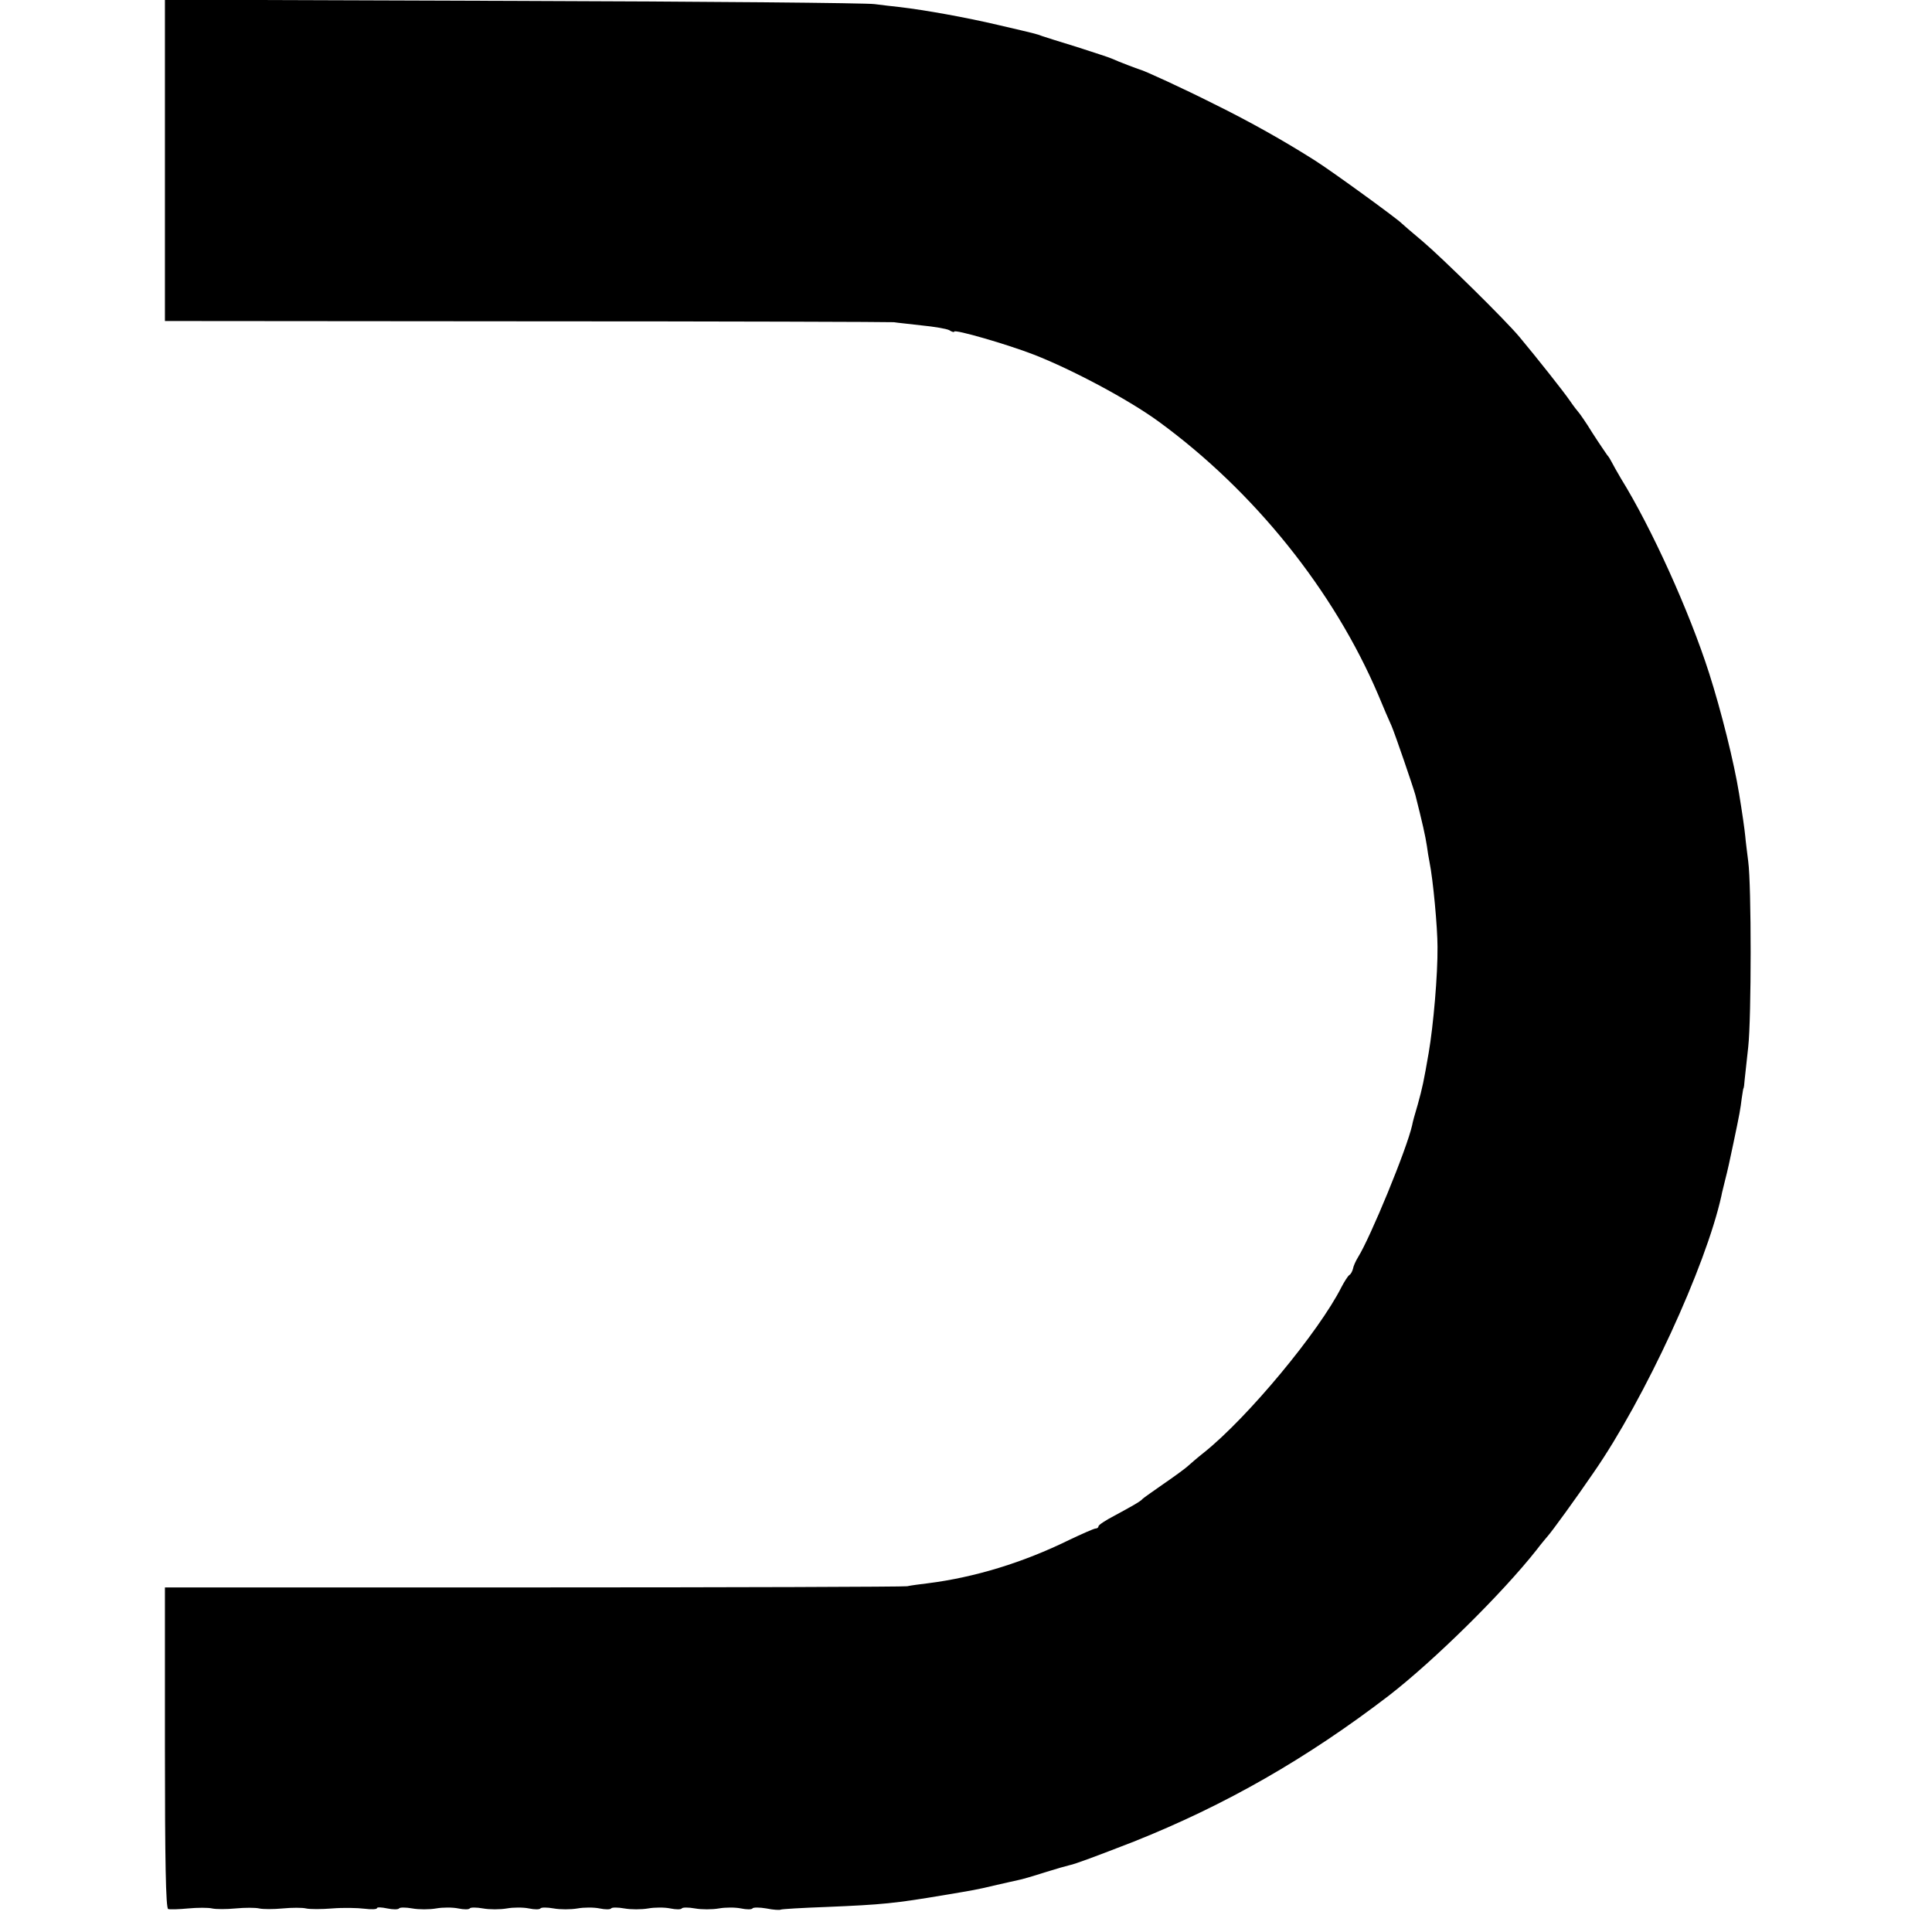
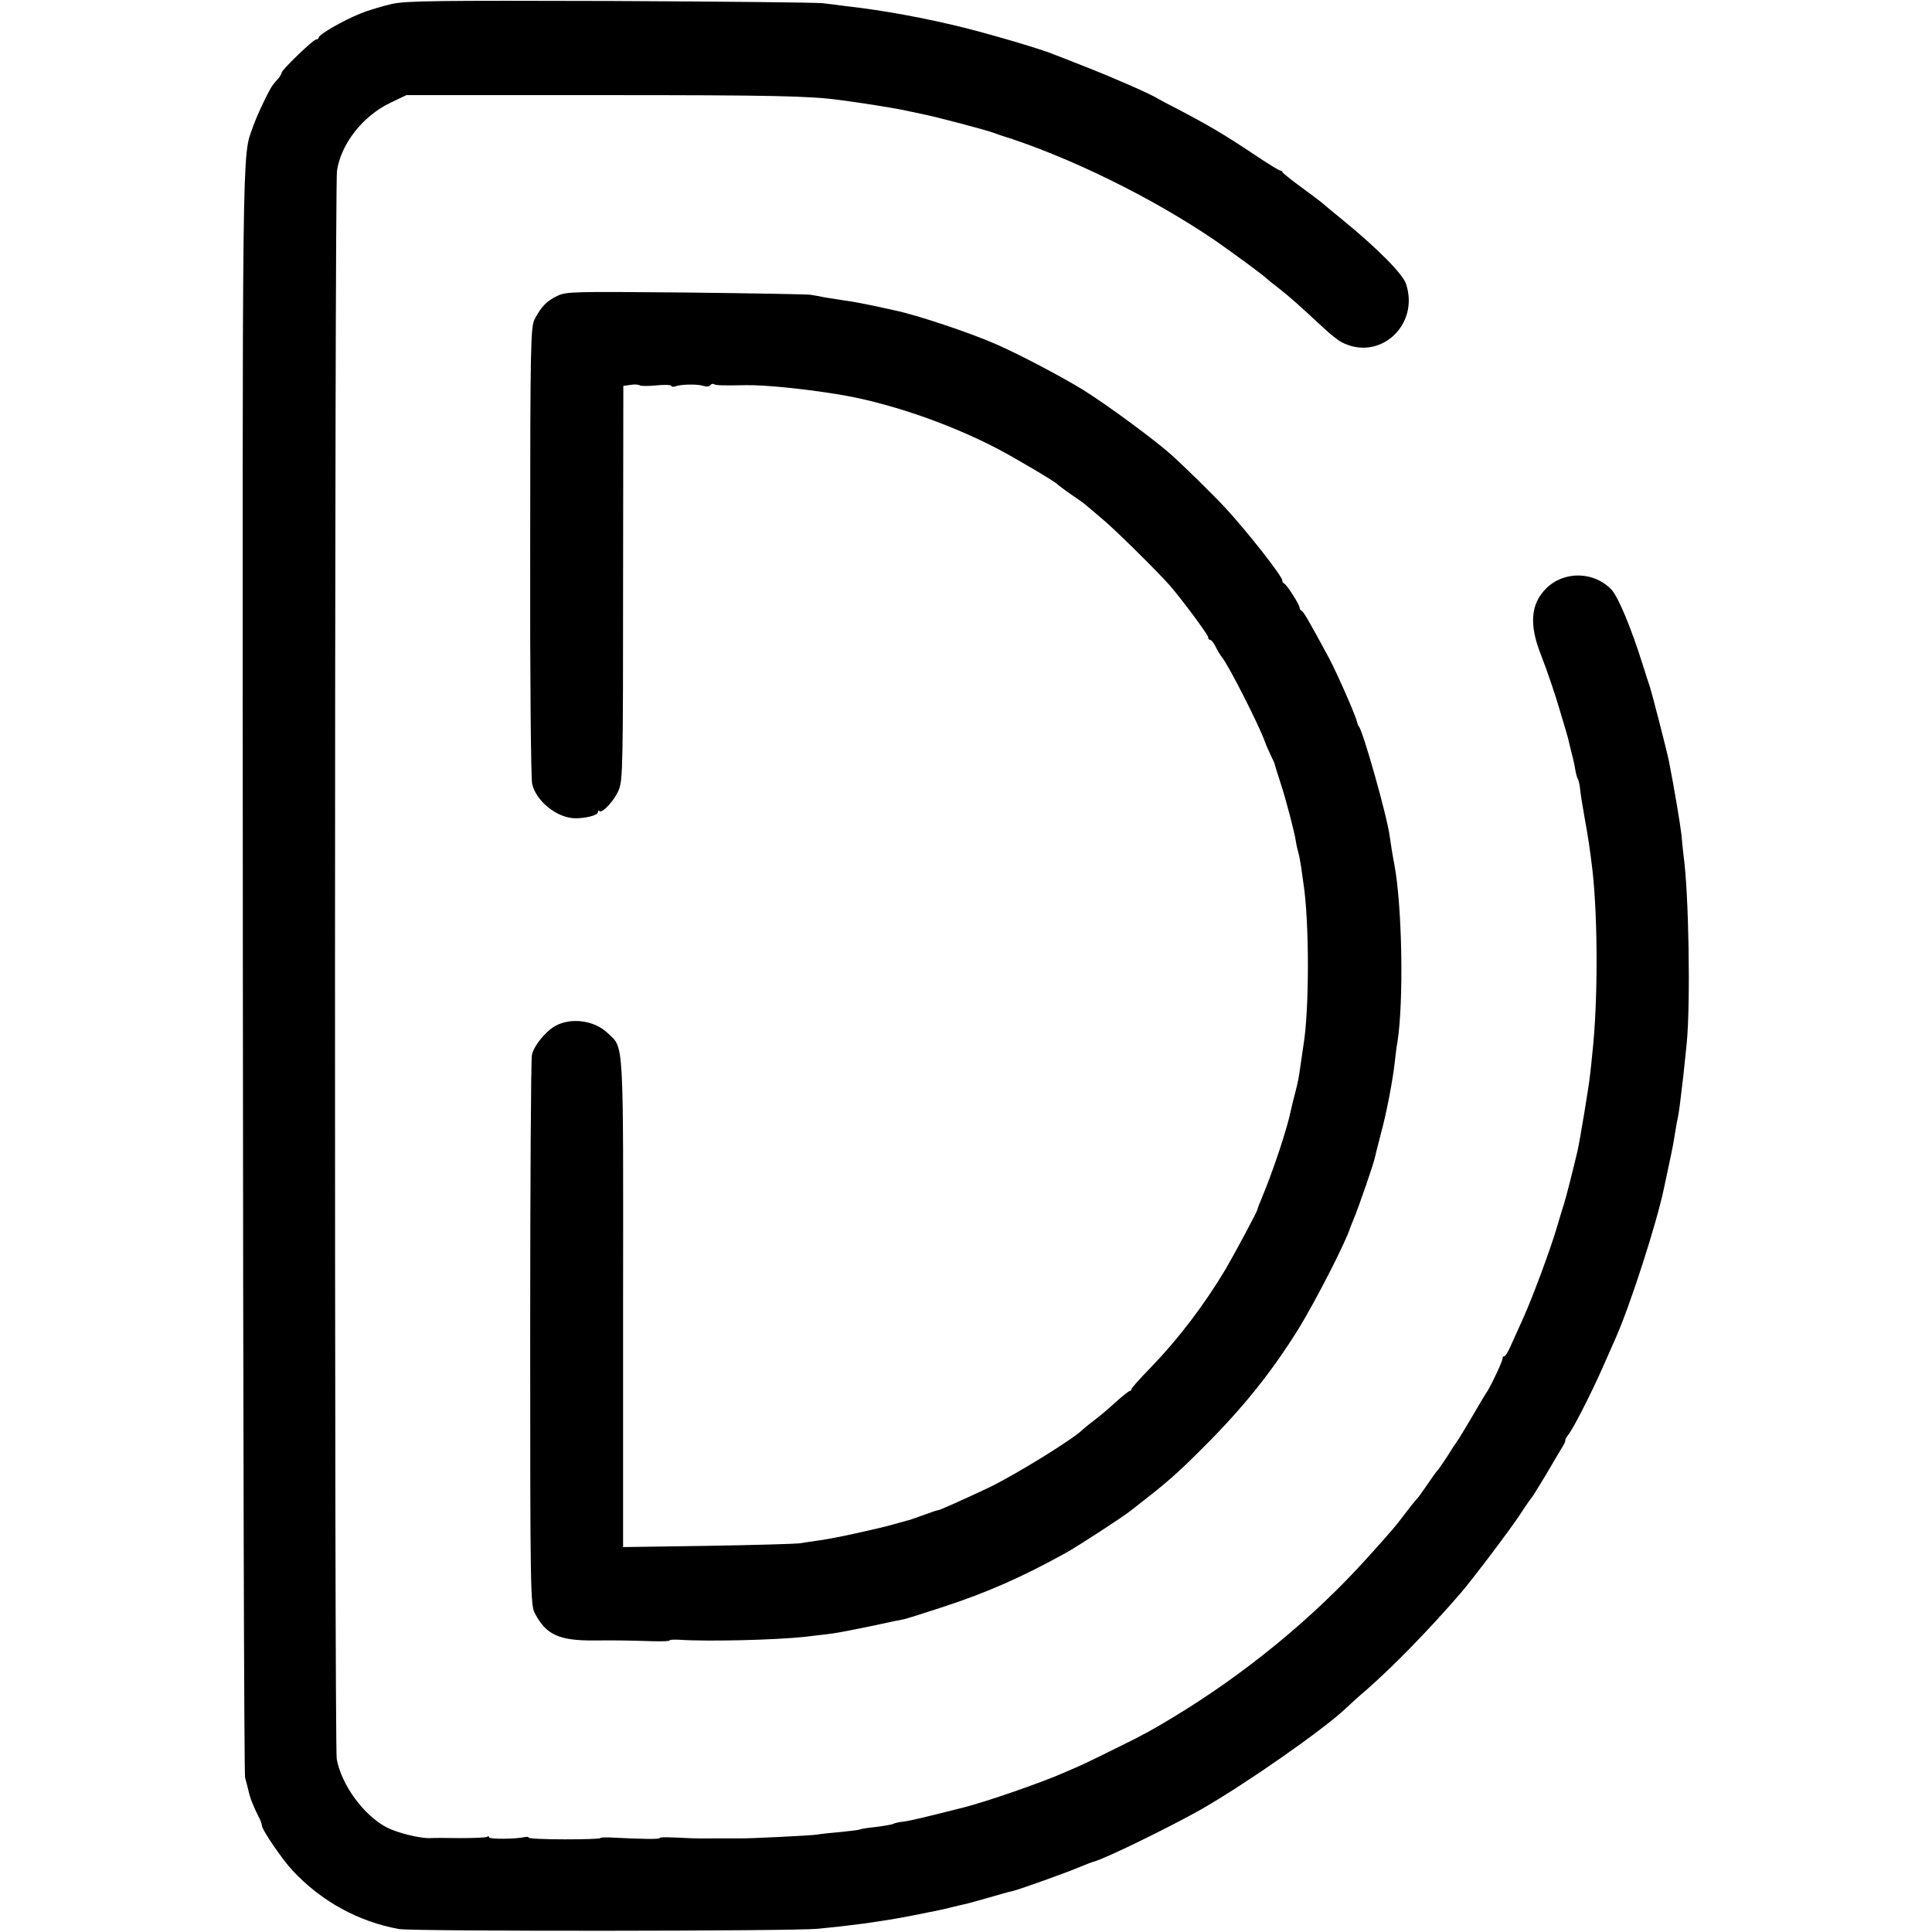
- <svg xmlns="http://www.w3.org/2000/svg" version="1.0" width="656pt" height="656pt" viewBox="0 0 656 656" preserveAspectRatio="xMidYMid meet">
-   <g transform="translate(0,656) scale(0.1,-0.1)" fill="#000000" stroke="none">
-     <path d="M560 6015 l0 -545 1228 -1 c675 0 1236 -2 1247 -3 11 -2 54 -6 95 -11 41 -4 83 -11 93 -16 9 -6 17 -8 17 -5 0 9 180 -43 270 -78 131 -51 324 -154 425 -228 323 -236 594 -573 745 -928 17 -41 37 -88 45 -105 12 -28 72 -203 81 -235 23 -91 34 -139 39 -173 2 -16 6 -40 9 -55 12 -59 27 -221 27 -287 1 -94 -14 -267 -30 -360 -17 -98 -21 -117 -37 -175 -9 -30 -18 -62 -19 -70 -18 -81 -142 -382 -184 -449 -8 -13 -16 -31 -17 -39 -2 -8 -7 -18 -12 -21 -5 -3 -17 -22 -27 -41 -76 -151 -318 -443 -467 -562 -23 -18 -48 -40 -57 -48 -9 -8 -46 -35 -81 -59 -36 -25 -67 -47 -70 -50 -7 -9 -38 -26 -97 -58 -29 -15 -53 -31 -53 -35 0 -4 -4 -8 -10 -8 -5 0 -46 -18 -90 -39 -157 -77 -321 -127 -480 -147 -25 -3 -56 -7 -70 -10 -14 -2 -586 -4 -1272 -4 l-1248 0 0 -544 c0 -383 3 -545 11 -548 6 -2 37 -1 68 2 32 3 68 3 81 0 13 -3 49 -3 80 0 31 3 67 3 80 0 13 -3 49 -3 80 0 31 3 67 3 79 0 13 -3 53 -3 89 0 37 3 86 2 110 -1 23 -3 42 -2 42 2 0 4 16 3 35 -1 19 -4 37 -4 40 0 2 4 23 4 45 0 22 -4 58 -4 81 0 22 4 56 4 75 0 19 -4 36 -4 39 0 2 4 23 4 45 0 22 -4 58 -4 81 0 22 4 56 4 75 0 19 -4 36 -4 39 0 2 4 23 4 45 0 22 -4 58 -4 81 0 22 4 56 4 75 0 19 -4 36 -4 39 0 2 4 23 4 45 0 22 -4 58 -4 81 0 22 4 56 4 75 0 19 -4 36 -4 39 0 2 4 23 4 45 0 22 -4 58 -4 81 0 22 4 56 4 75 0 19 -4 36 -4 39 0 2 4 24 4 47 0 24 -5 46 -6 49 -4 4 2 73 6 155 9 191 8 232 12 404 41 95 16 104 17 175 34 28 6 60 14 71 16 12 2 53 14 90 26 38 12 77 23 86 25 17 3 92 31 218 80 311 124 587 282 865 495 155 120 386 348 502 495 15 20 33 41 38 47 13 14 98 131 156 216 174 251 381 700 434 940 1 8 8 33 13 55 6 22 18 76 27 120 23 109 24 117 29 156 3 19 5 34 6 34 1 0 3 14 4 30 2 17 7 66 12 110 11 100 11 550 0 630 -4 33 -9 71 -10 85 -2 22 -11 85 -21 145 -17 106 -61 282 -102 410 -67 209 -195 492 -299 660 -13 22 -27 47 -31 55 -4 8 -11 20 -16 25 -4 6 -27 39 -50 75 -22 36 -44 67 -47 70 -3 3 -17 21 -30 40 -22 32 -110 143 -170 215 -47 57 -265 271 -330 326 -36 30 -67 57 -70 60 -11 13 -238 178 -295 214 -104 66 -221 132 -343 192 -103 52 -238 114 -252 117 -7 2 -71 26 -95 37 -11 5 -65 22 -120 40 -55 17 -107 33 -115 36 -21 8 -21 8 -150 38 -110 26 -250 51 -335 61 -22 2 -60 7 -85 10 -25 4 -577 9 -1227 11 l-1183 4 0 -546z" />
+ <svg xmlns="http://www.w3.org/2000/svg" version="1.0" width="782pt" height="782pt" viewBox="0 0 782 782" preserveAspectRatio="xMidYMid meet">
+   <g transform="translate(0,782) scale(0.1,-0.1)" fill="#000000" stroke="none">
+     <path d="M1586 7804 c-39 -9 -97 -26 -130 -40 -69 -28 -166 -84 -166 -96 0 -4 -5 -8 -11 -8 -11 0 -139 -123 -139 -134 0 -4 -6 -14 -12 -22 -7 -8 -18 -20 -23 -27 -14 -17 -64 -121 -81 -170 -45 -127 -43 21 -41 -3417 1 -1785 5 -3254 9 -3265 3 -11 9 -33 13 -50 7 -33 20 -65 41 -107 8 -14 14 -31 14 -37 0 -17 84 -140 125 -183 116 -124 265 -206 430 -236 55 -10 1590 -9 1695 1 87 9 100 10 185 21 83 12 117 17 195 32 115 23 122 24 165 35 22 5 49 12 60 14 11 3 52 14 90 25 39 11 79 23 91 25 28 6 228 78 279 100 22 9 45 18 50 19 45 11 313 142 438 213 180 103 492 321 583 407 18 17 56 52 86 77 109 96 253 243 383 394 48 56 202 260 241 320 21 33 42 62 45 65 3 3 29 46 59 95 29 50 58 99 65 110 7 11 12 23 11 26 -1 3 5 13 12 22 19 22 97 176 139 272 20 44 43 98 53 120 59 133 165 462 195 605 26 120 38 179 41 200 2 14 7 41 10 60 10 49 11 57 19 125 8 62 8 67 22 200 16 161 9 611 -13 765 -2 19 -6 55 -8 80 -4 37 -28 184 -51 300 -8 40 -68 273 -77 300 -3 8 -16 49 -29 90 -46 147 -99 274 -126 303 -71 75 -193 77 -265 5 -63 -63 -69 -147 -21 -268 23 -58 62 -173 78 -230 1 -3 7 -25 15 -50 7 -25 14 -49 16 -55 1 -5 7 -28 12 -50 6 -22 14 -55 17 -74 3 -19 8 -38 11 -43 4 -5 7 -22 9 -36 1 -15 9 -67 18 -117 15 -82 23 -135 33 -220 22 -200 22 -535 -1 -740 -2 -22 -6 -60 -9 -85 -4 -43 -41 -264 -50 -305 -16 -69 -48 -195 -56 -220 -6 -16 -18 -59 -29 -95 -26 -88 -96 -277 -135 -364 -18 -39 -40 -90 -51 -113 -10 -24 -22 -43 -27 -43 -4 0 -7 -3 -6 -7 2 -8 -42 -102 -61 -133 -6 -8 -34 -55 -63 -105 -29 -49 -56 -94 -61 -100 -4 -5 -22 -32 -39 -60 -18 -27 -35 -52 -38 -55 -4 -3 -21 -27 -40 -55 -19 -27 -36 -52 -39 -55 -3 -3 -22 -25 -41 -50 -57 -75 -61 -79 -166 -196 -219 -243 -495 -470 -789 -647 -78 -47 -109 -65 -213 -116 -64 -32 -134 -66 -154 -75 -21 -9 -53 -23 -71 -31 -96 -42 -313 -117 -407 -141 -166 -42 -213 -53 -242 -57 -20 -2 -40 -7 -44 -10 -5 -2 -36 -8 -69 -12 -32 -3 -62 -8 -65 -10 -3 -2 -36 -6 -75 -10 -38 -3 -83 -8 -100 -11 -29 -4 -275 -16 -305 -15 -8 0 -53 0 -100 0 -47 -1 -98 0 -115 1 -82 4 -115 5 -115 0 0 -5 -72 -4 -188 2 -28 2 -52 1 -52 -2 0 -3 -65 -5 -145 -5 -80 0 -145 3 -145 7 0 3 -8 4 -17 2 -35 -8 -143 -9 -143 -1 0 5 -4 6 -9 2 -5 -3 -54 -5 -108 -5 -54 1 -109 1 -123 0 -42 -1 -131 21 -174 43 -93 48 -184 172 -203 277 -10 52 -9 6364 1 6429 17 110 104 221 216 275 l65 31 790 0 c689 0 841 -3 965 -20 86 -11 208 -31 250 -39 14 -3 50 -11 80 -17 57 -11 264 -66 290 -76 8 -3 20 -7 25 -9 278 -86 624 -256 880 -432 79 -55 195 -141 205 -152 3 -3 25 -21 50 -40 43 -34 78 -65 178 -158 26 -24 58 -50 72 -57 153 -80 317 68 261 236 -13 40 -113 141 -253 256 -46 37 -85 70 -88 73 -3 3 -39 30 -80 60 -41 30 -76 58 -78 62 -2 5 -7 8 -11 8 -4 0 -50 28 -102 63 -126 84 -182 117 -319 189 -30 15 -62 32 -70 37 -33 21 -192 90 -295 130 -60 24 -119 47 -130 51 -48 20 -223 72 -351 105 -158 40 -341 74 -489 90 -27 4 -70 9 -95 12 -25 3 -412 7 -860 9 -699 2 -825 1 -884 -12z" />
+     <path d="M2255 6622 c-43 -21 -64 -43 -91 -94 -16 -31 -18 -101 -18 -938 -1 -512 3 -922 8 -943 16 -70 100 -137 172 -139 43 -1 94 12 94 24 0 6 3 9 6 5 11 -11 63 45 79 87 16 37 17 117 17 838 l1 796 28 4 c16 3 33 2 39 -2 5 -3 35 -3 66 0 30 3 57 3 60 -1 3 -5 10 -6 17 -3 23 9 92 10 114 2 13 -4 25 -3 28 3 4 5 10 7 15 4 8 -5 34 -6 130 -4 75 1 221 -13 365 -36 198 -31 445 -114 648 -219 68 -35 237 -135 247 -146 3 -3 27 -22 55 -41 27 -18 55 -38 61 -44 6 -5 36 -30 65 -55 49 -40 225 -214 275 -271 49 -57 154 -198 154 -208 0 -6 4 -11 8 -11 5 0 15 -12 22 -27 8 -16 19 -35 26 -43 28 -35 149 -273 173 -340 7 -19 19 -46 26 -60 7 -14 14 -29 15 -35 3 -12 4 -14 24 -77 22 -67 56 -198 61 -232 2 -15 7 -36 10 -46 3 -10 8 -35 11 -56 3 -22 7 -50 9 -64 25 -156 25 -515 1 -660 -2 -14 -7 -47 -11 -75 -9 -65 -11 -72 -23 -120 -6 -22 -13 -51 -16 -65 -15 -76 -74 -253 -120 -362 -9 -21 -16 -40 -16 -43 -1 -8 -90 -175 -128 -240 -87 -146 -192 -284 -304 -400 -43 -44 -78 -83 -78 -87 0 -4 -3 -8 -7 -8 -5 -1 -30 -21 -58 -46 -27 -25 -66 -58 -85 -72 -19 -14 -39 -31 -45 -36 -34 -37 -273 -184 -380 -236 -84 -40 -198 -91 -205 -92 -8 -1 -32 -9 -75 -25 -22 -8 -47 -17 -55 -18 -8 -2 -31 -9 -50 -14 -53 -16 -248 -59 -305 -66 -27 -4 -63 -9 -80 -12 -16 -2 -184 -7 -372 -10 l-341 -5 0 988 c1 1091 4 1029 -63 1093 -53 51 -148 64 -212 28 -39 -22 -87 -81 -94 -117 -4 -19 -7 -528 -7 -1130 0 -1039 1 -1097 19 -1130 45 -87 98 -111 240 -110 89 1 137 0 238 -3 37 -1 67 0 67 3 0 3 17 4 38 3 116 -8 394 -1 512 12 30 4 69 8 85 10 41 5 73 11 190 35 55 12 111 24 124 26 13 3 83 25 156 49 181 59 325 123 500 220 52 29 225 142 260 169 11 9 36 28 56 44 89 69 141 114 244 218 160 160 273 302 382 477 69 113 189 347 208 407 1 3 7 19 14 35 22 54 83 229 87 254 3 14 14 56 24 95 22 80 48 216 56 291 3 27 7 61 10 75 26 162 20 548 -12 720 -7 35 -14 80 -19 115 -10 80 -109 429 -125 445 -3 3 -6 12 -8 20 -6 27 -81 197 -113 257 -81 150 -103 188 -111 191 -4 2 -8 8 -8 13 0 12 -52 93 -62 97 -5 2 -8 8 -8 13 0 17 -142 198 -230 293 -49 53 -164 166 -220 216 -64 58 -264 205 -356 262 -83 51 -247 138 -346 182 -105 47 -329 122 -418 140 -14 3 -36 8 -50 11 -53 12 -126 26 -160 30 -19 3 -51 8 -70 11 -19 4 -46 9 -60 11 -14 2 -241 6 -505 9 -458 4 -482 4 -520 -14z" />
  </g>
</svg>
